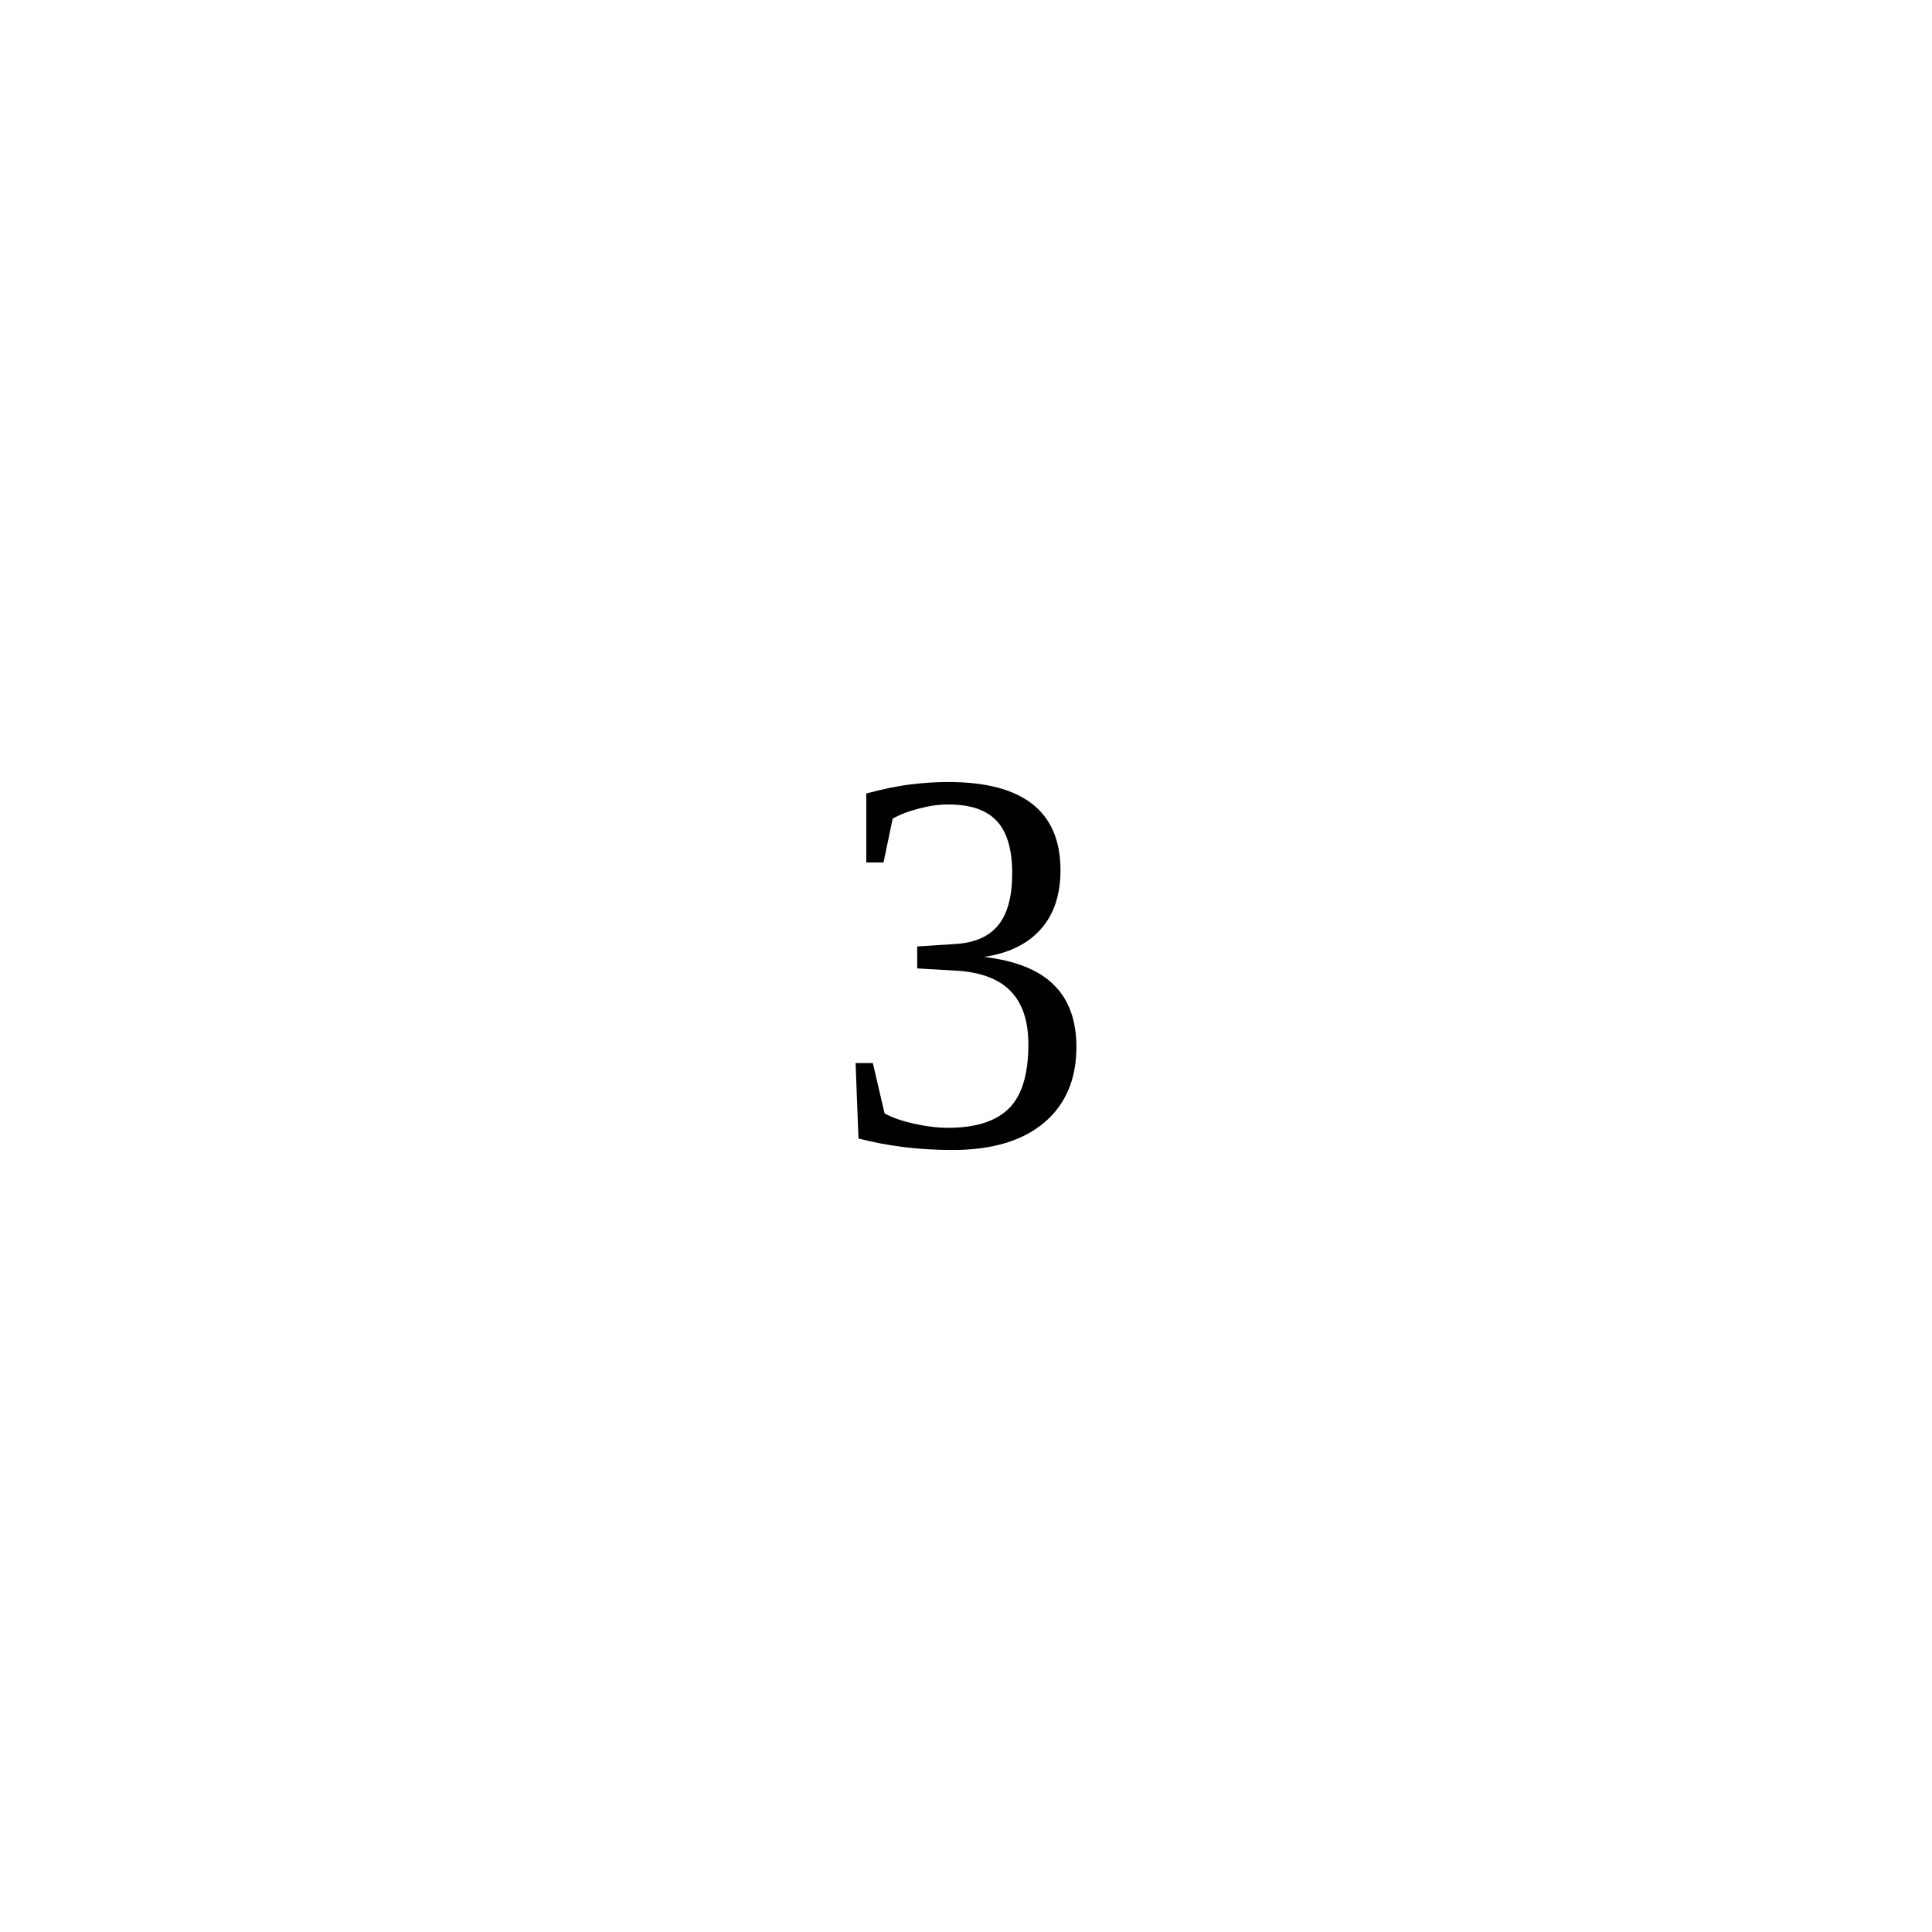
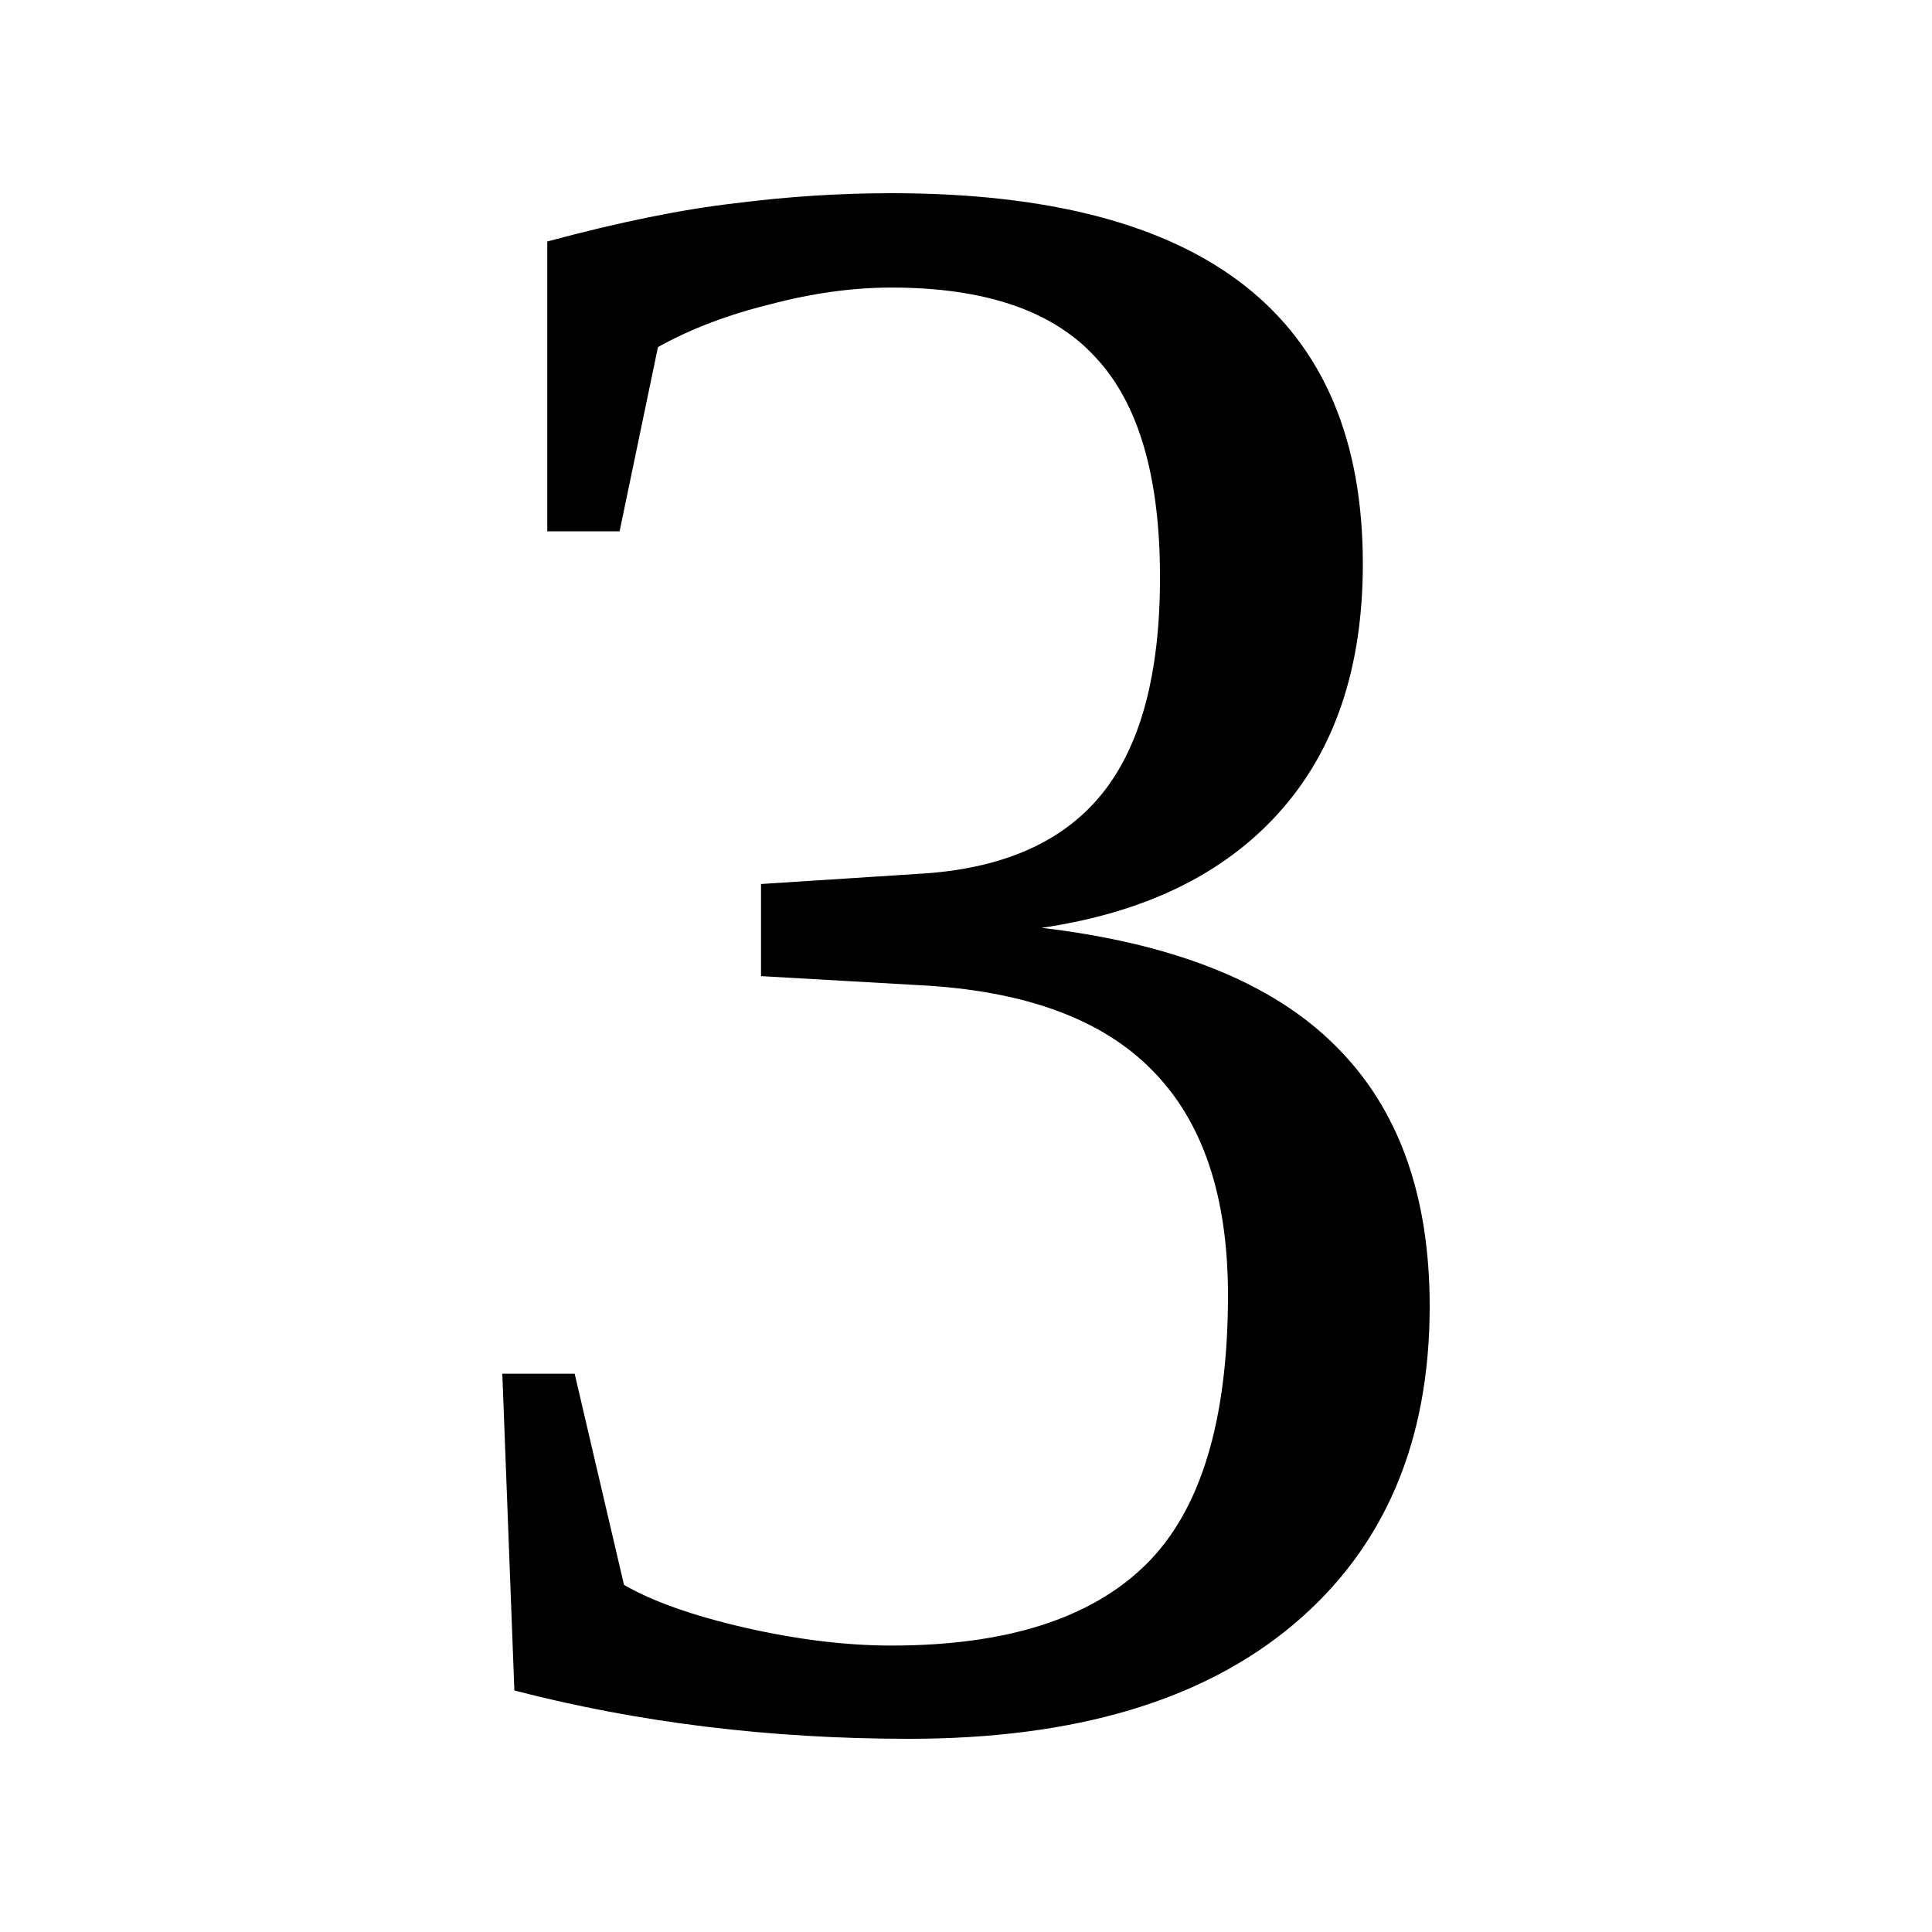
- <svg xmlns="http://www.w3.org/2000/svg" width="210" height="210" viewBox="0 0 210 210" fill="none">
-   <path d="M117 113.808C117 117.316 115.827 120.058 113.482 122.035C111.137 124.012 107.818 125 103.525 125C99.931 125 96.527 124.583 93.312 123.75L93 115.552H94.872L96.149 121.017C96.886 121.444 97.927 121.812 99.269 122.122C100.631 122.432 101.898 122.587 103.071 122.587C106.04 122.587 108.234 121.89 109.652 120.494C111.071 119.099 111.78 116.773 111.78 113.517C111.78 110.959 111.128 109.021 109.823 107.703C108.518 106.366 106.494 105.63 103.752 105.494L99.695 105.262V102.878L103.752 102.616C105.889 102.5 107.468 101.822 108.489 100.581C109.511 99.341 110.021 97.461 110.021 94.942C110.021 92.326 109.463 90.426 108.348 89.244C107.251 88.043 105.492 87.442 103.071 87.442C102.069 87.442 101.019 87.587 99.922 87.878C98.825 88.149 97.861 88.517 97.028 88.983L96.035 93.75H94.163V86.25C96.035 85.746 97.653 85.417 99.014 85.262C100.376 85.087 101.728 85 103.071 85C111.203 85 115.27 88.198 115.27 94.593C115.27 97.287 114.541 99.438 113.085 101.047C111.648 102.636 109.605 103.624 106.957 104.012C110.4 104.419 112.934 105.436 114.56 107.064C116.187 108.672 117 110.921 117 113.808Z" fill="black" />
+ <svg xmlns="http://www.w3.org/2000/svg" width="50" height="50" viewBox="0 0 50 50" fill="none">
+   <path d="M37 33.808C37 37.316 35.827 40.058 33.482 42.035C31.137 44.012 27.818 45 23.525 45C19.931 45 16.527 44.583 13.312 43.75L13 35.552H14.872L16.149 41.017C16.887 41.444 17.927 41.812 19.27 42.122C20.631 42.432 21.898 42.587 23.071 42.587C26.04 42.587 28.234 41.889 29.652 40.494C31.071 39.099 31.78 36.773 31.78 33.517C31.78 30.959 31.128 29.021 29.823 27.703C28.518 26.366 26.494 25.63 23.752 25.494L19.695 25.262V22.878L23.752 22.616C25.889 22.5 27.468 21.822 28.489 20.581C29.511 19.341 30.021 17.461 30.021 14.942C30.021 12.326 29.463 10.426 28.348 9.244C27.251 8.043 25.492 7.442 23.071 7.442C22.069 7.442 21.019 7.587 19.922 7.878C18.825 8.149 17.86 8.517 17.028 8.983L16.035 13.75H14.163V6.25C16.035 5.746 17.652 5.417 19.014 5.262C20.376 5.087 21.728 5 23.071 5C31.203 5 35.27 8.198 35.27 14.593C35.27 17.287 34.541 19.438 33.085 21.047C31.648 22.636 29.605 23.624 26.957 24.012C30.399 24.419 32.934 25.436 34.56 27.064C36.187 28.672 37 30.921 37 33.808Z" fill="black" />
</svg>
